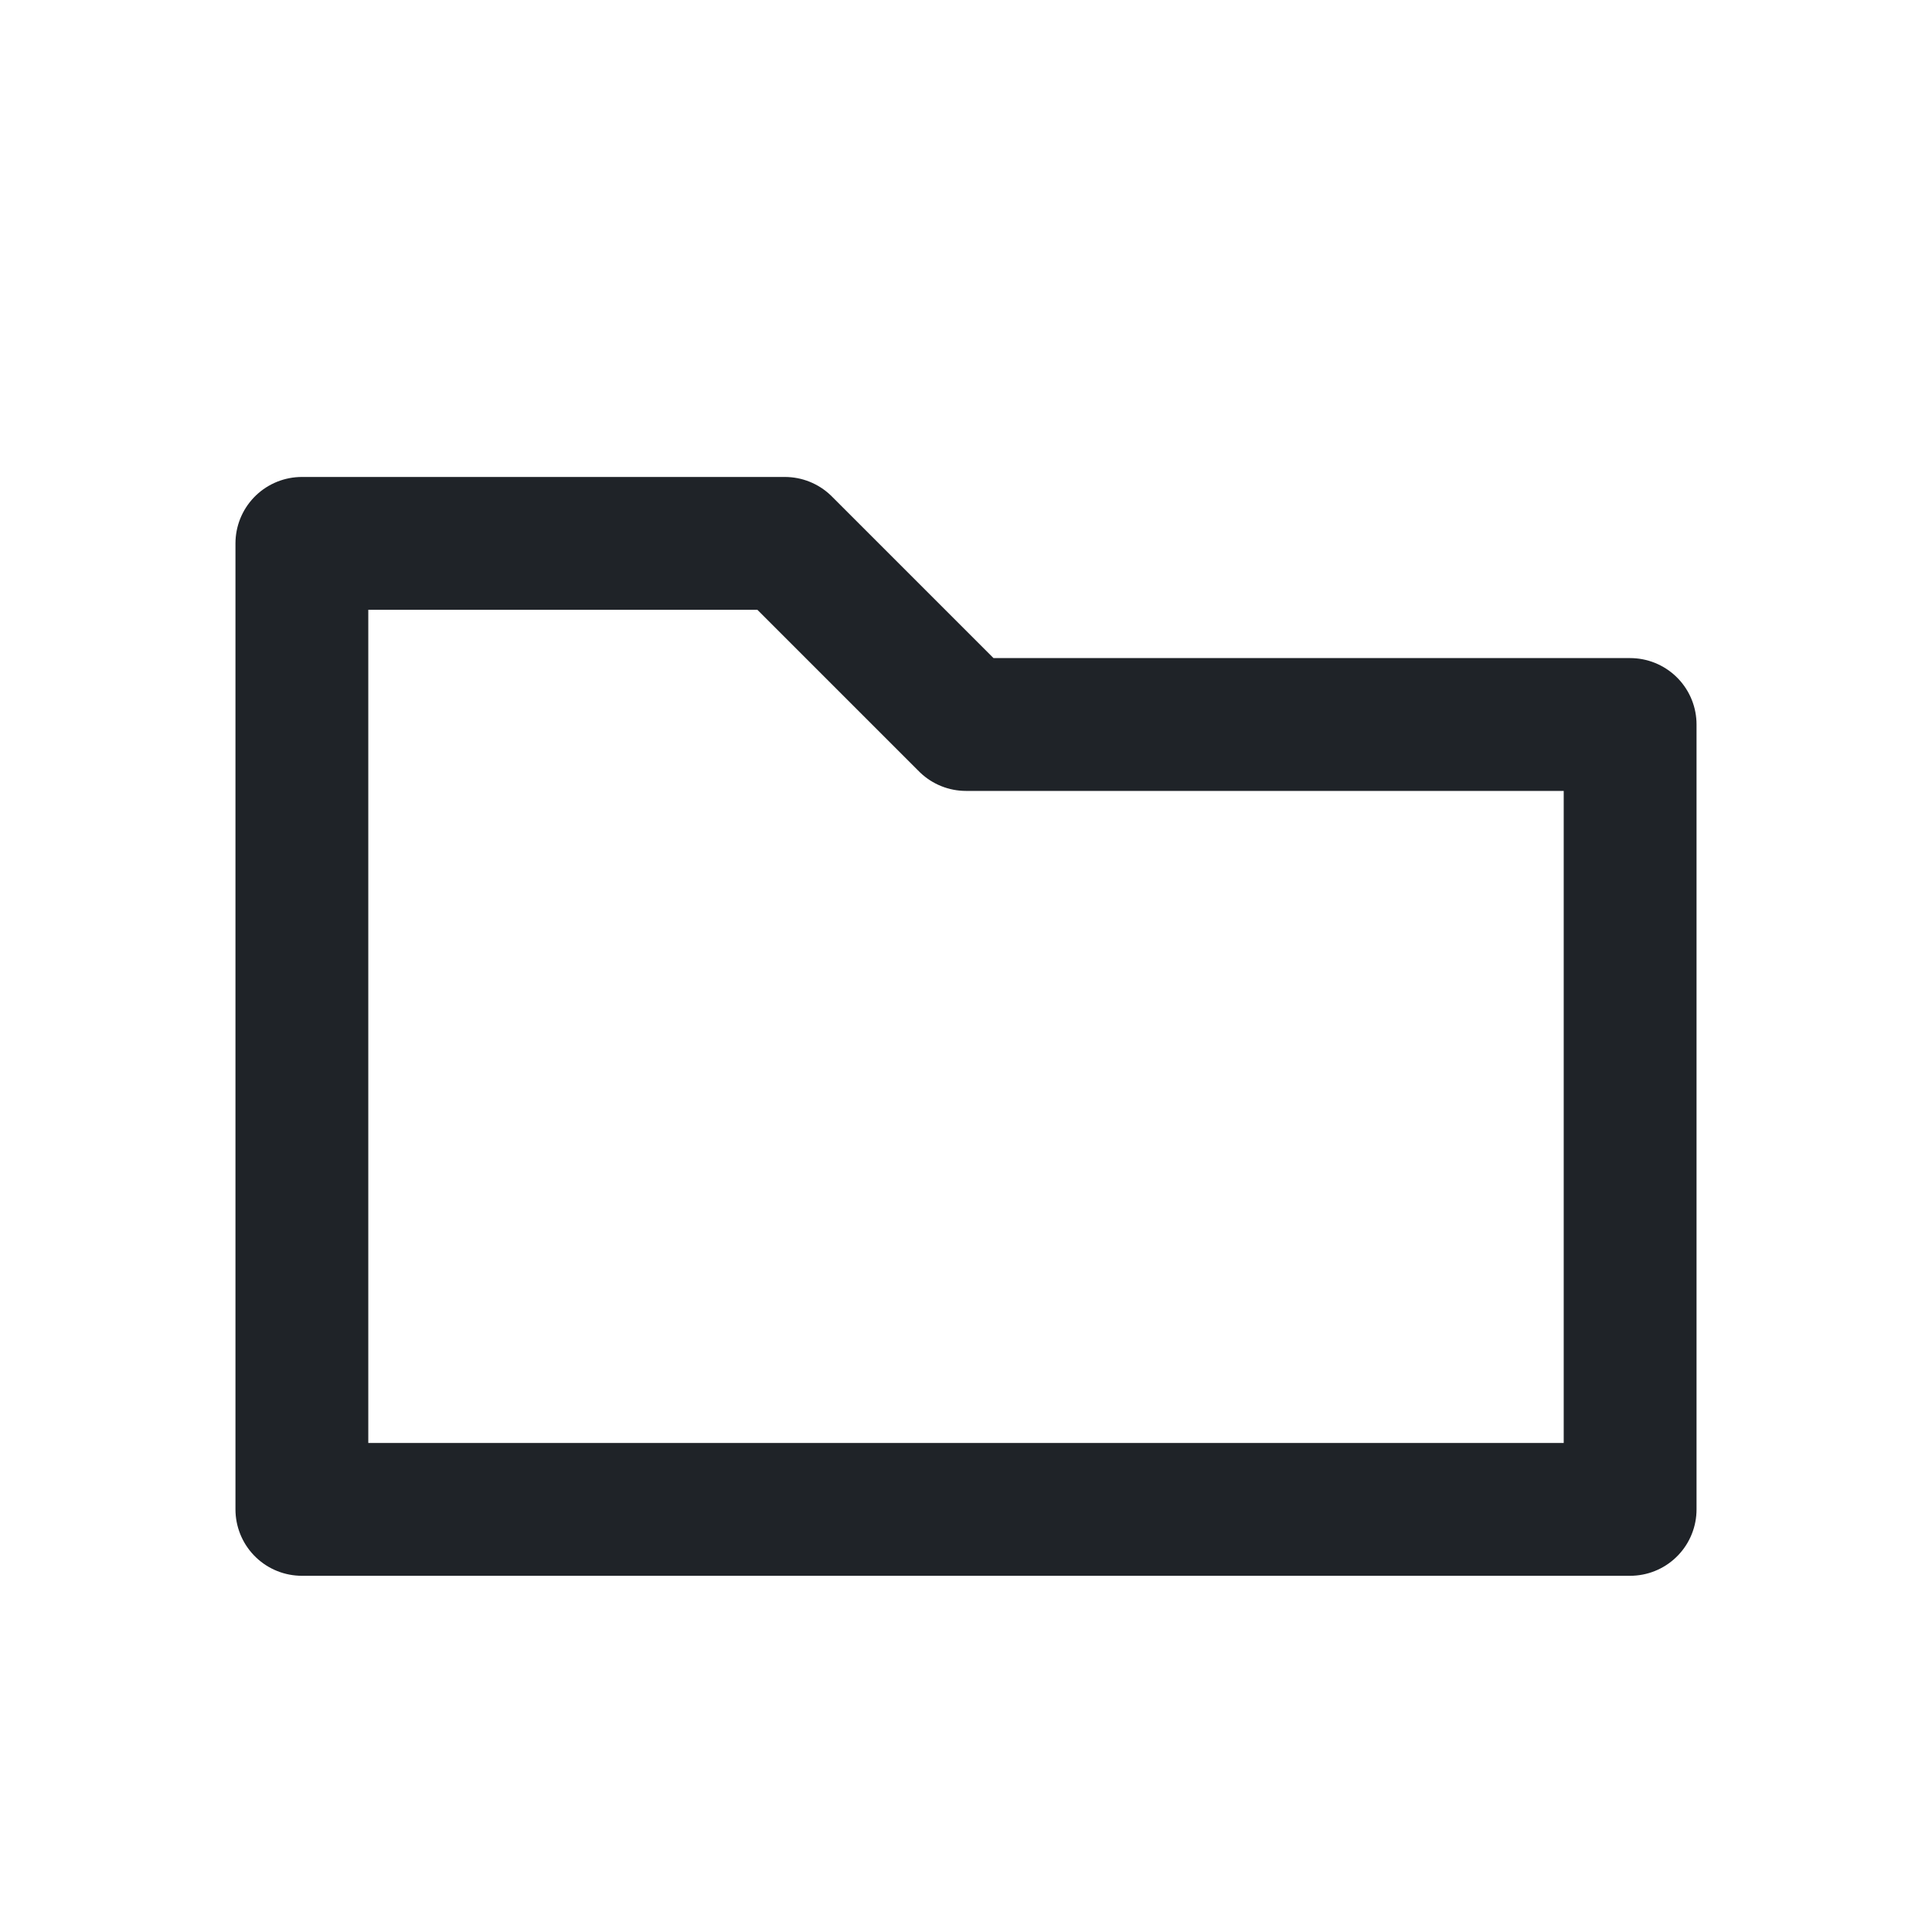
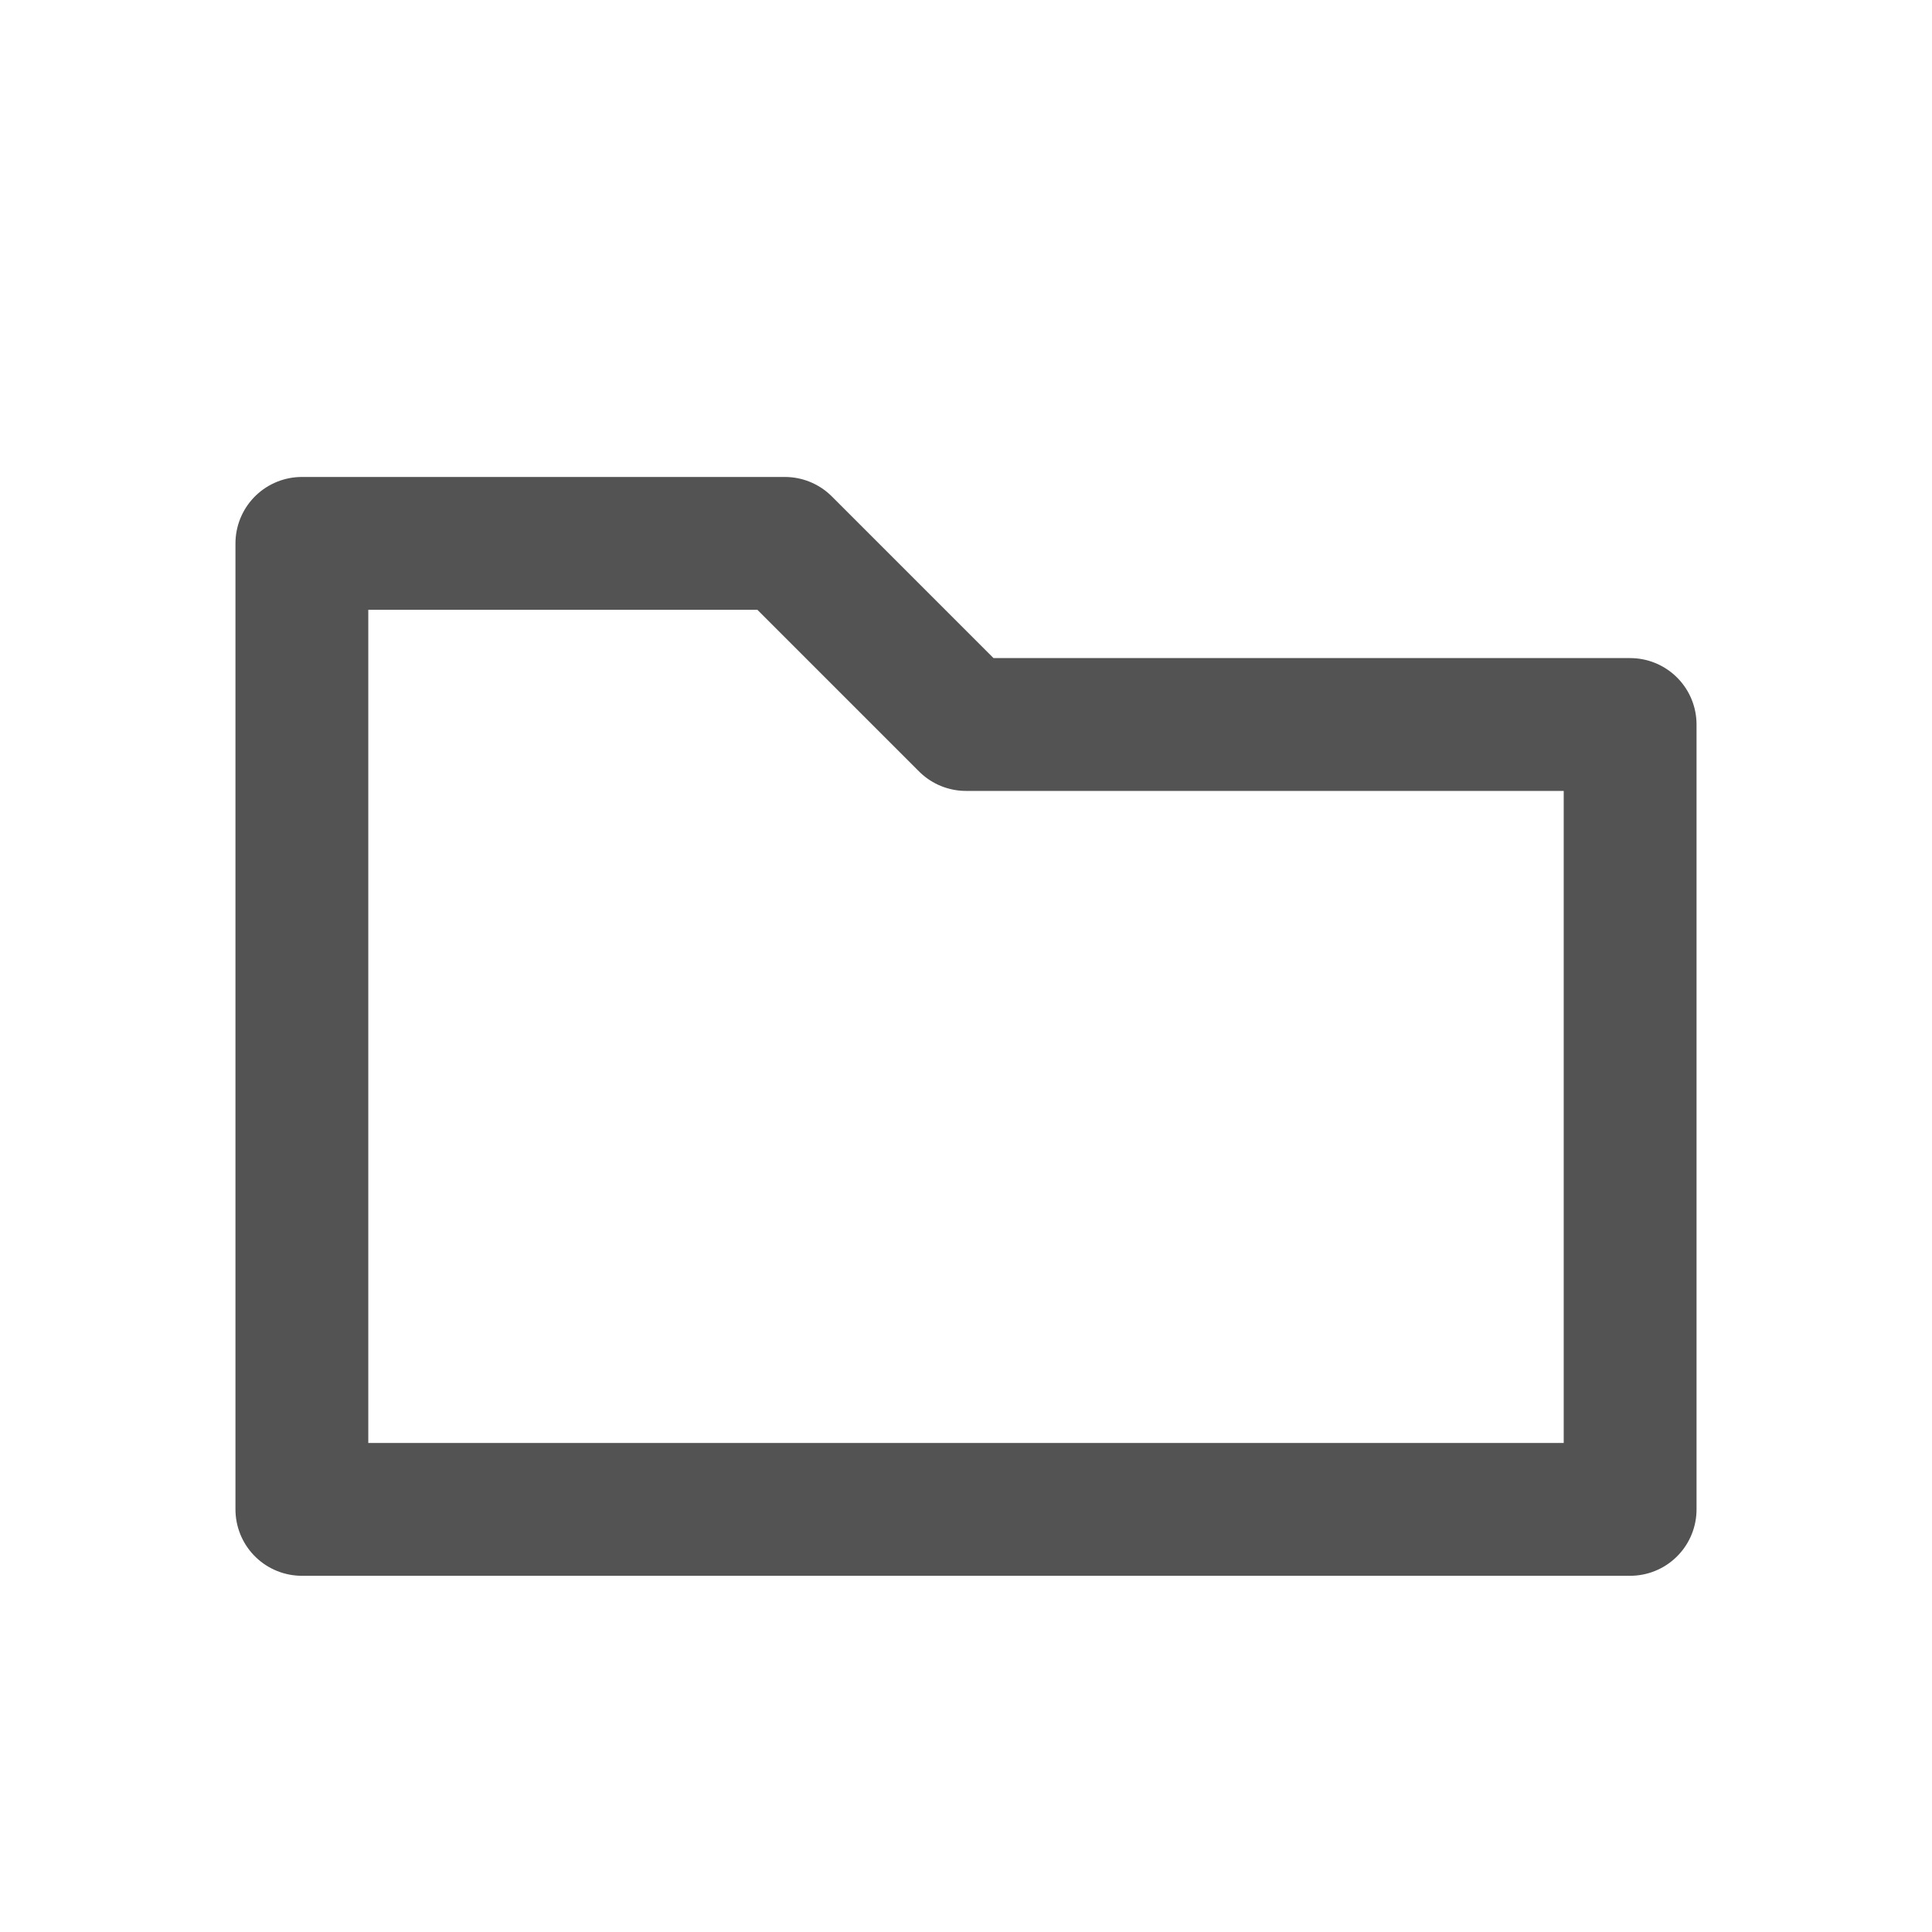
<svg xmlns="http://www.w3.org/2000/svg" width="32" height="32" viewBox="0 0 32 32" fill="none" stroke-width="2.2" stroke-linecap="round" stroke-linejoin="round">
-   <path d="M5 9h8l3 3h11v13H5z" fill="none" stroke="#1F2328" stroke-width="2.2" />
+   <path d="M5 9h8l3 3h11v13H5z" fill="none" stroke="#535353" stroke-width="2.2" />
</svg>
